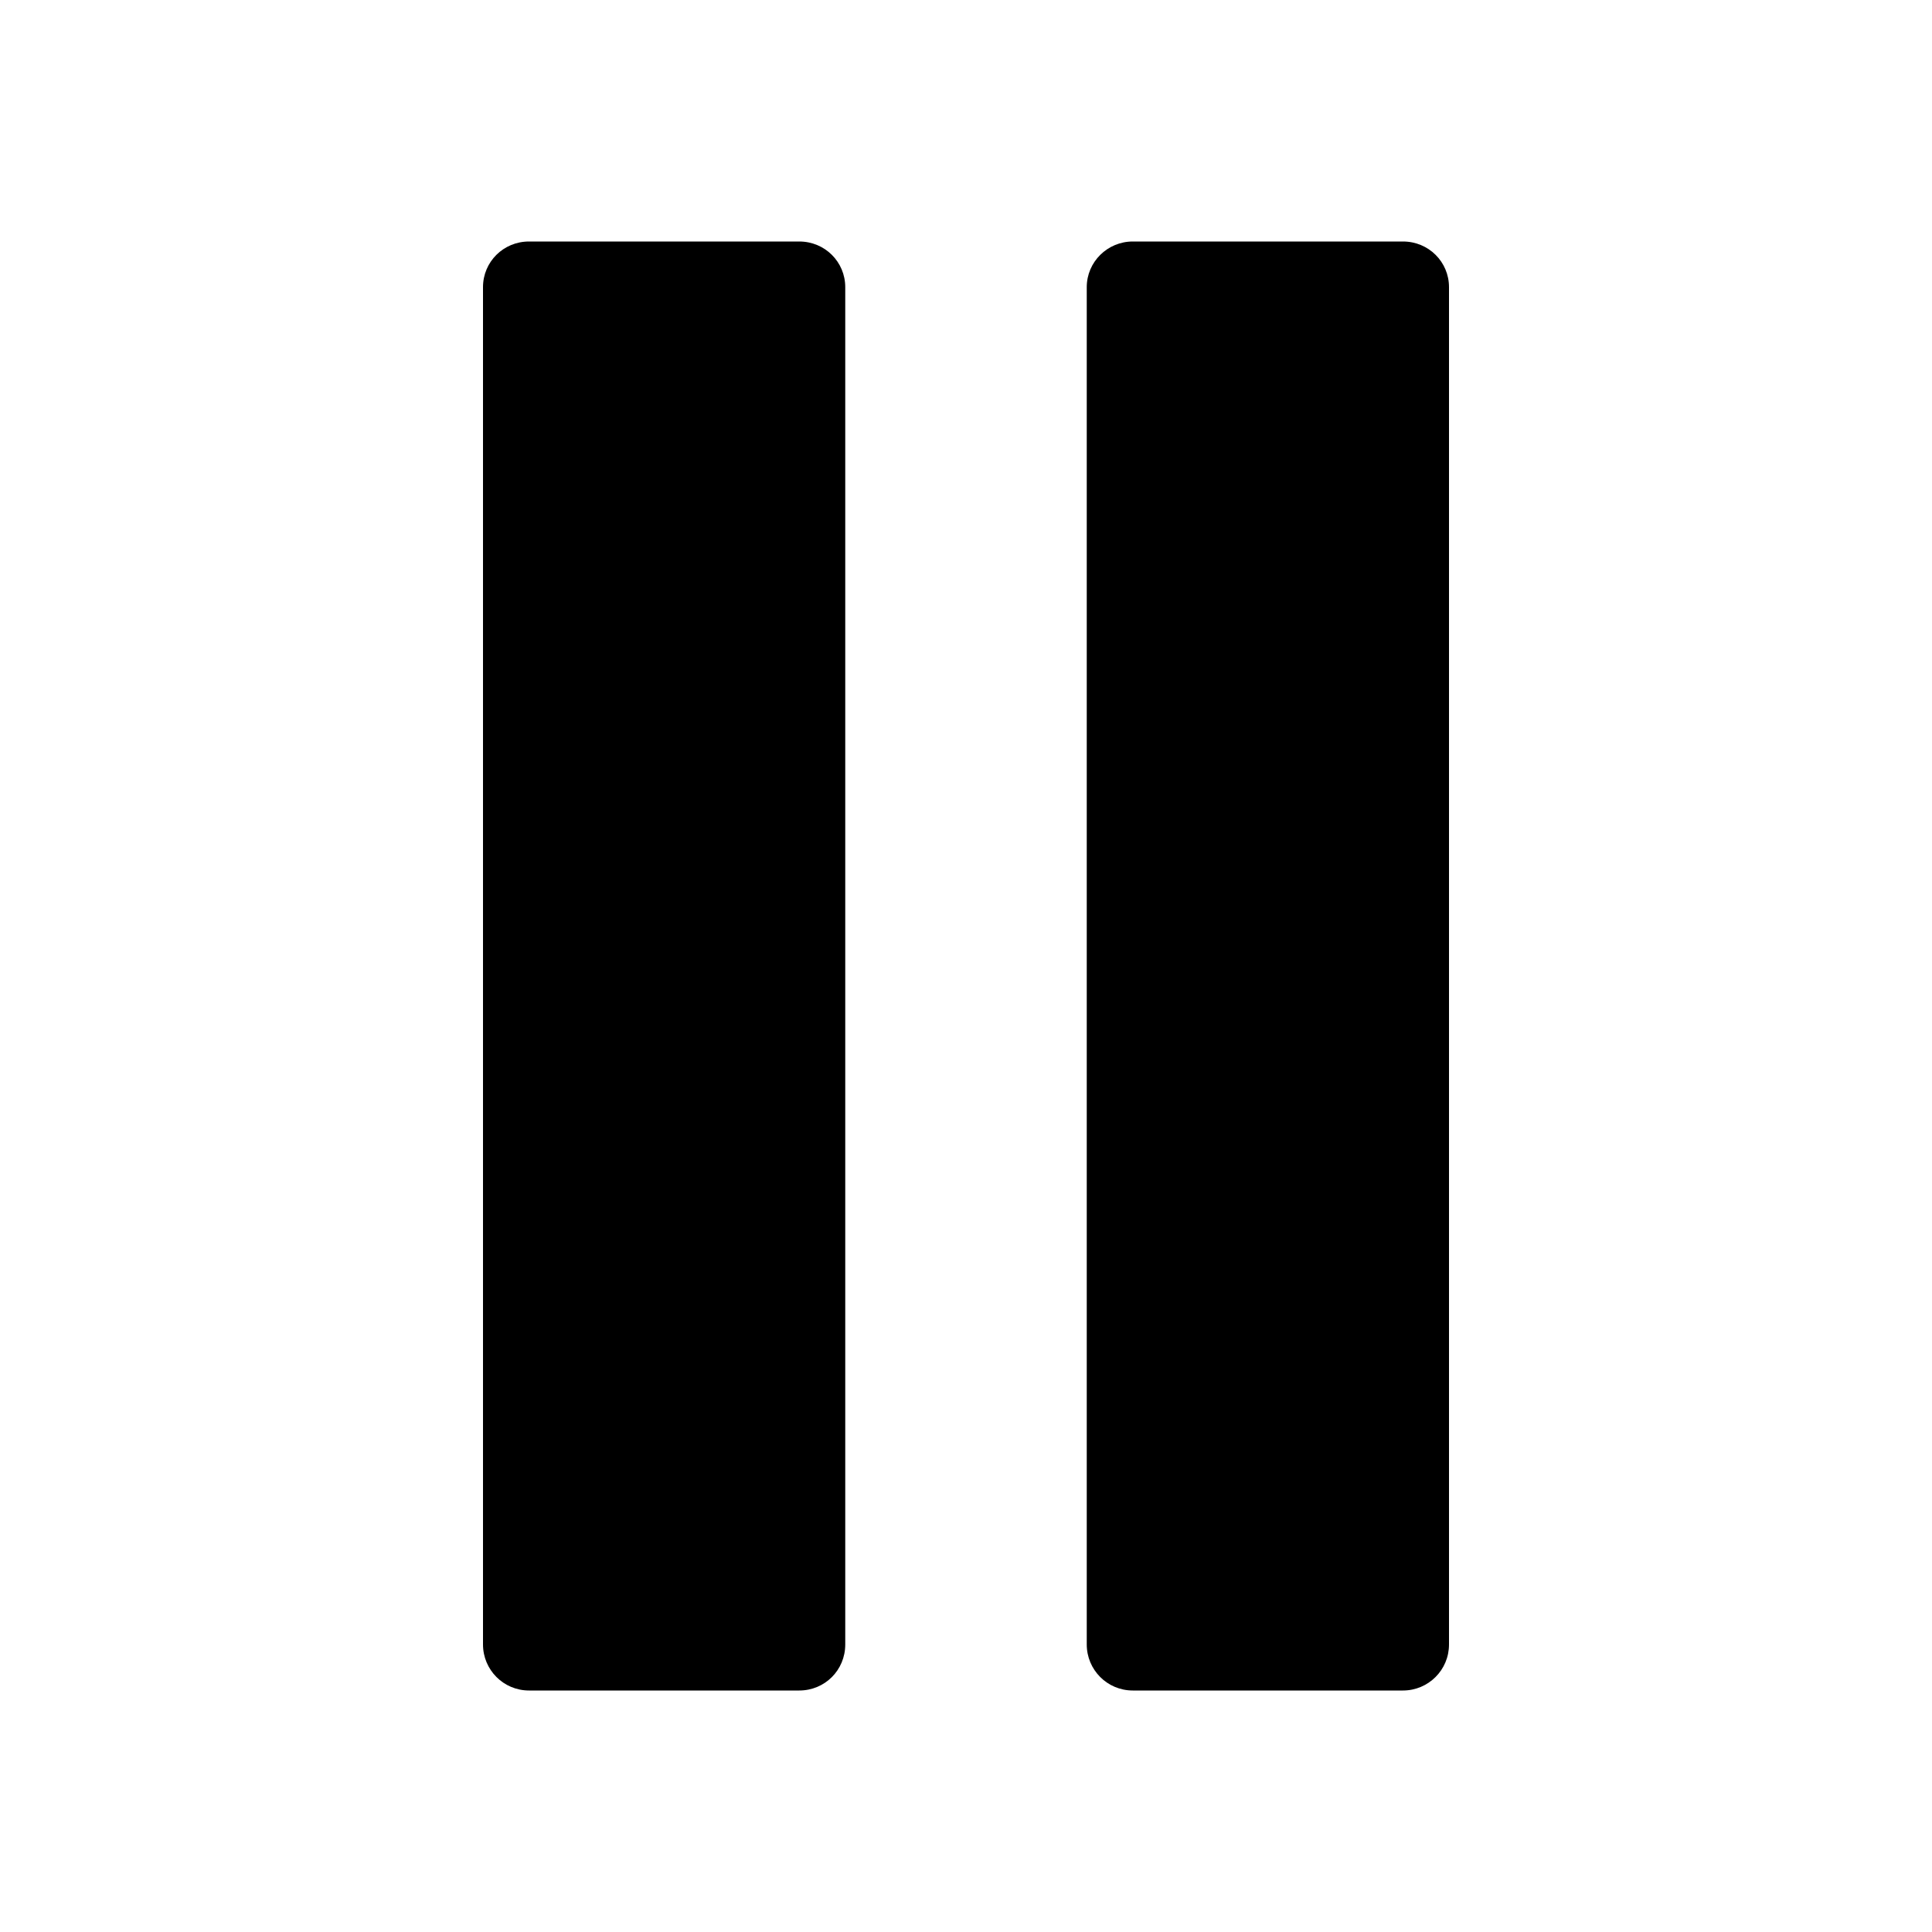
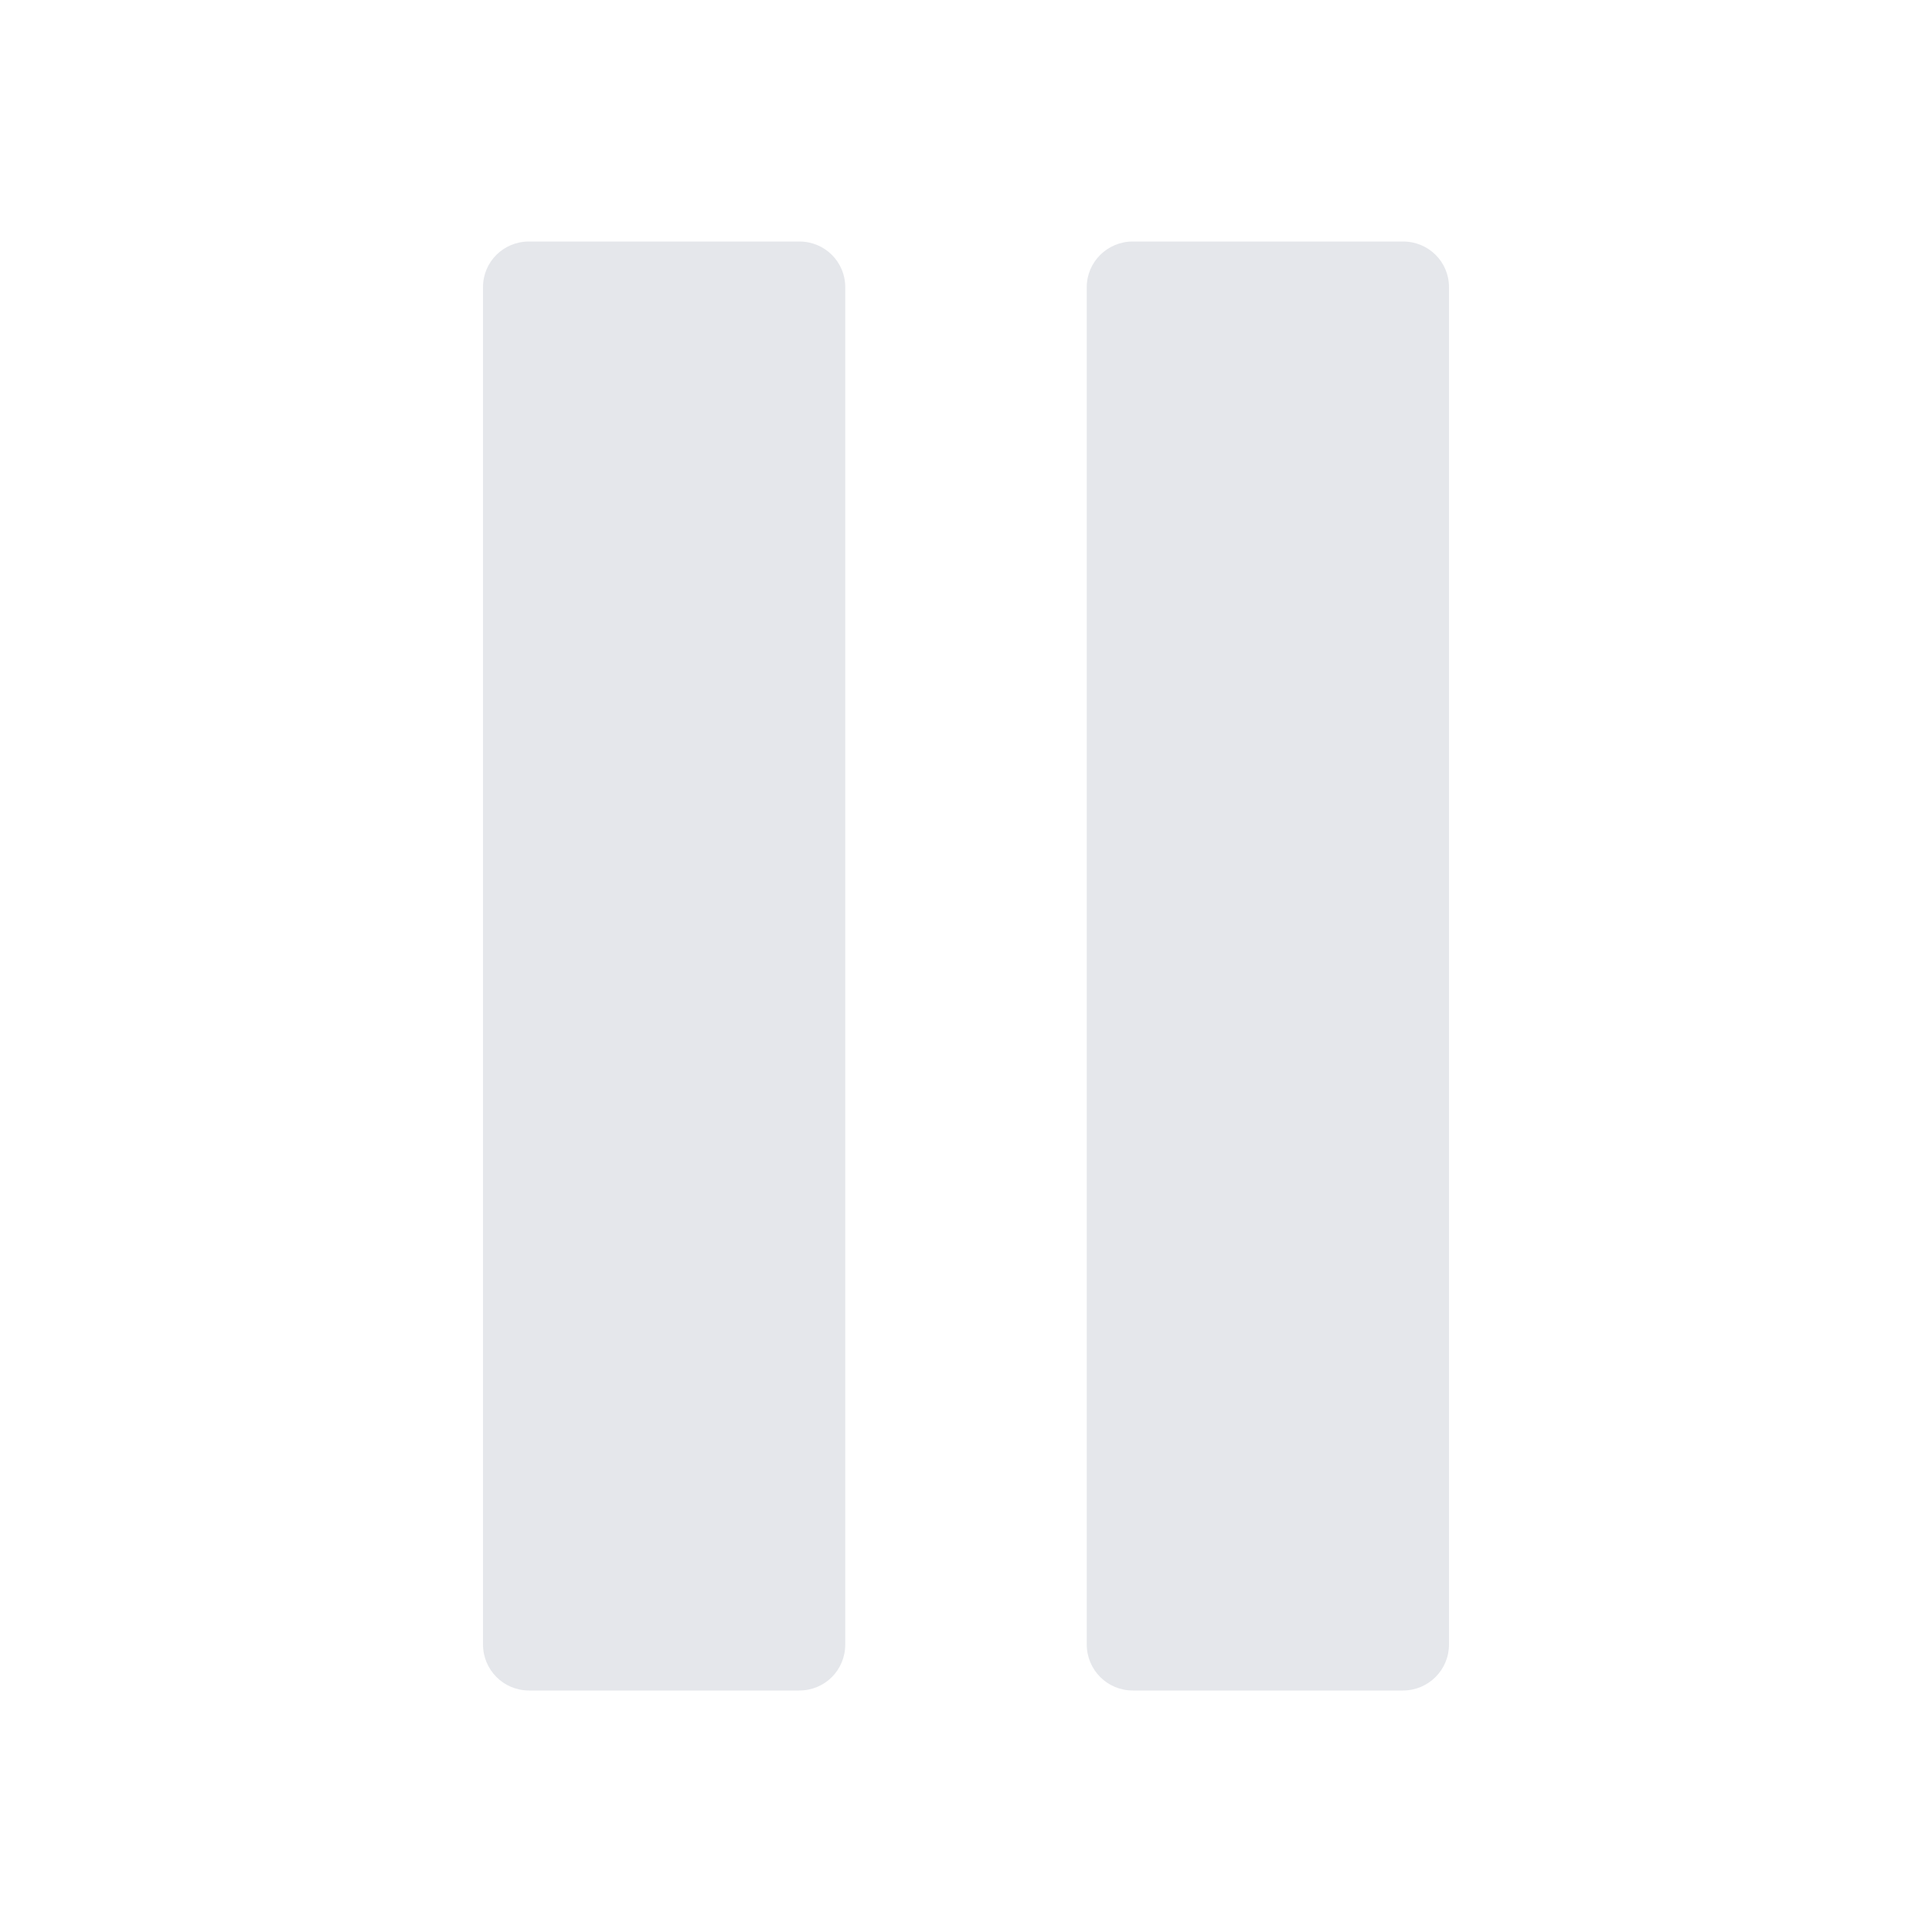
- <svg xmlns="http://www.w3.org/2000/svg" height="512px" id="Layer_1" style="enable-background:new 0 0 512 512;" version="1.1" viewBox="0 0 512 512" width="512px" xml:space="preserve">
-   <g>
-     <path d="M224,435.8V76.1c0-6.7-5.4-12.1-12.2-12.1h-71.6c-6.8,0-12.2,5.4-12.2,12.1v359.7c0,6.7,5.4,12.2,12.2,12.2h71.6   C218.6,448,224,442.6,224,435.8z" />
-     <path d="M371.8,64h-71.6c-6.7,0-12.2,5.4-12.2,12.1v359.7c0,6.7,5.4,12.2,12.2,12.2h71.6c6.7,0,12.2-5.4,12.2-12.2V76.1   C384,69.4,378.6,64,371.8,64z" />
-   </g>
+ <svg xmlns="http://www.w3.org/2000/svg" id="Layer_1" style="enable-background:new 0 0 30 30;" viewBox="0 0 512 512" xml:space="preserve">
+   <path d="M224,435.8V76.1c0-6.7-5.4-12.1-12.2-12.1h-71.6c-6.8,0-12.2,5.4-12.2,12.1v359.7c0,6.7,5.4,12.2,12.2,12.2h71.6   C218.6,448,224,442.6,224,435.8z" fill="#E5E7EB" />
+   <path d="M371.8,64h-71.6c-6.7,0-12.2,5.4-12.2,12.1v359.7c0,6.7,5.4,12.2,12.2,12.2h71.6c6.7,0,12.2-5.4,12.2-12.2V76.1   C384,69.4,378.6,64,371.8,64z" fill="#E5E7EB" />
</svg>
